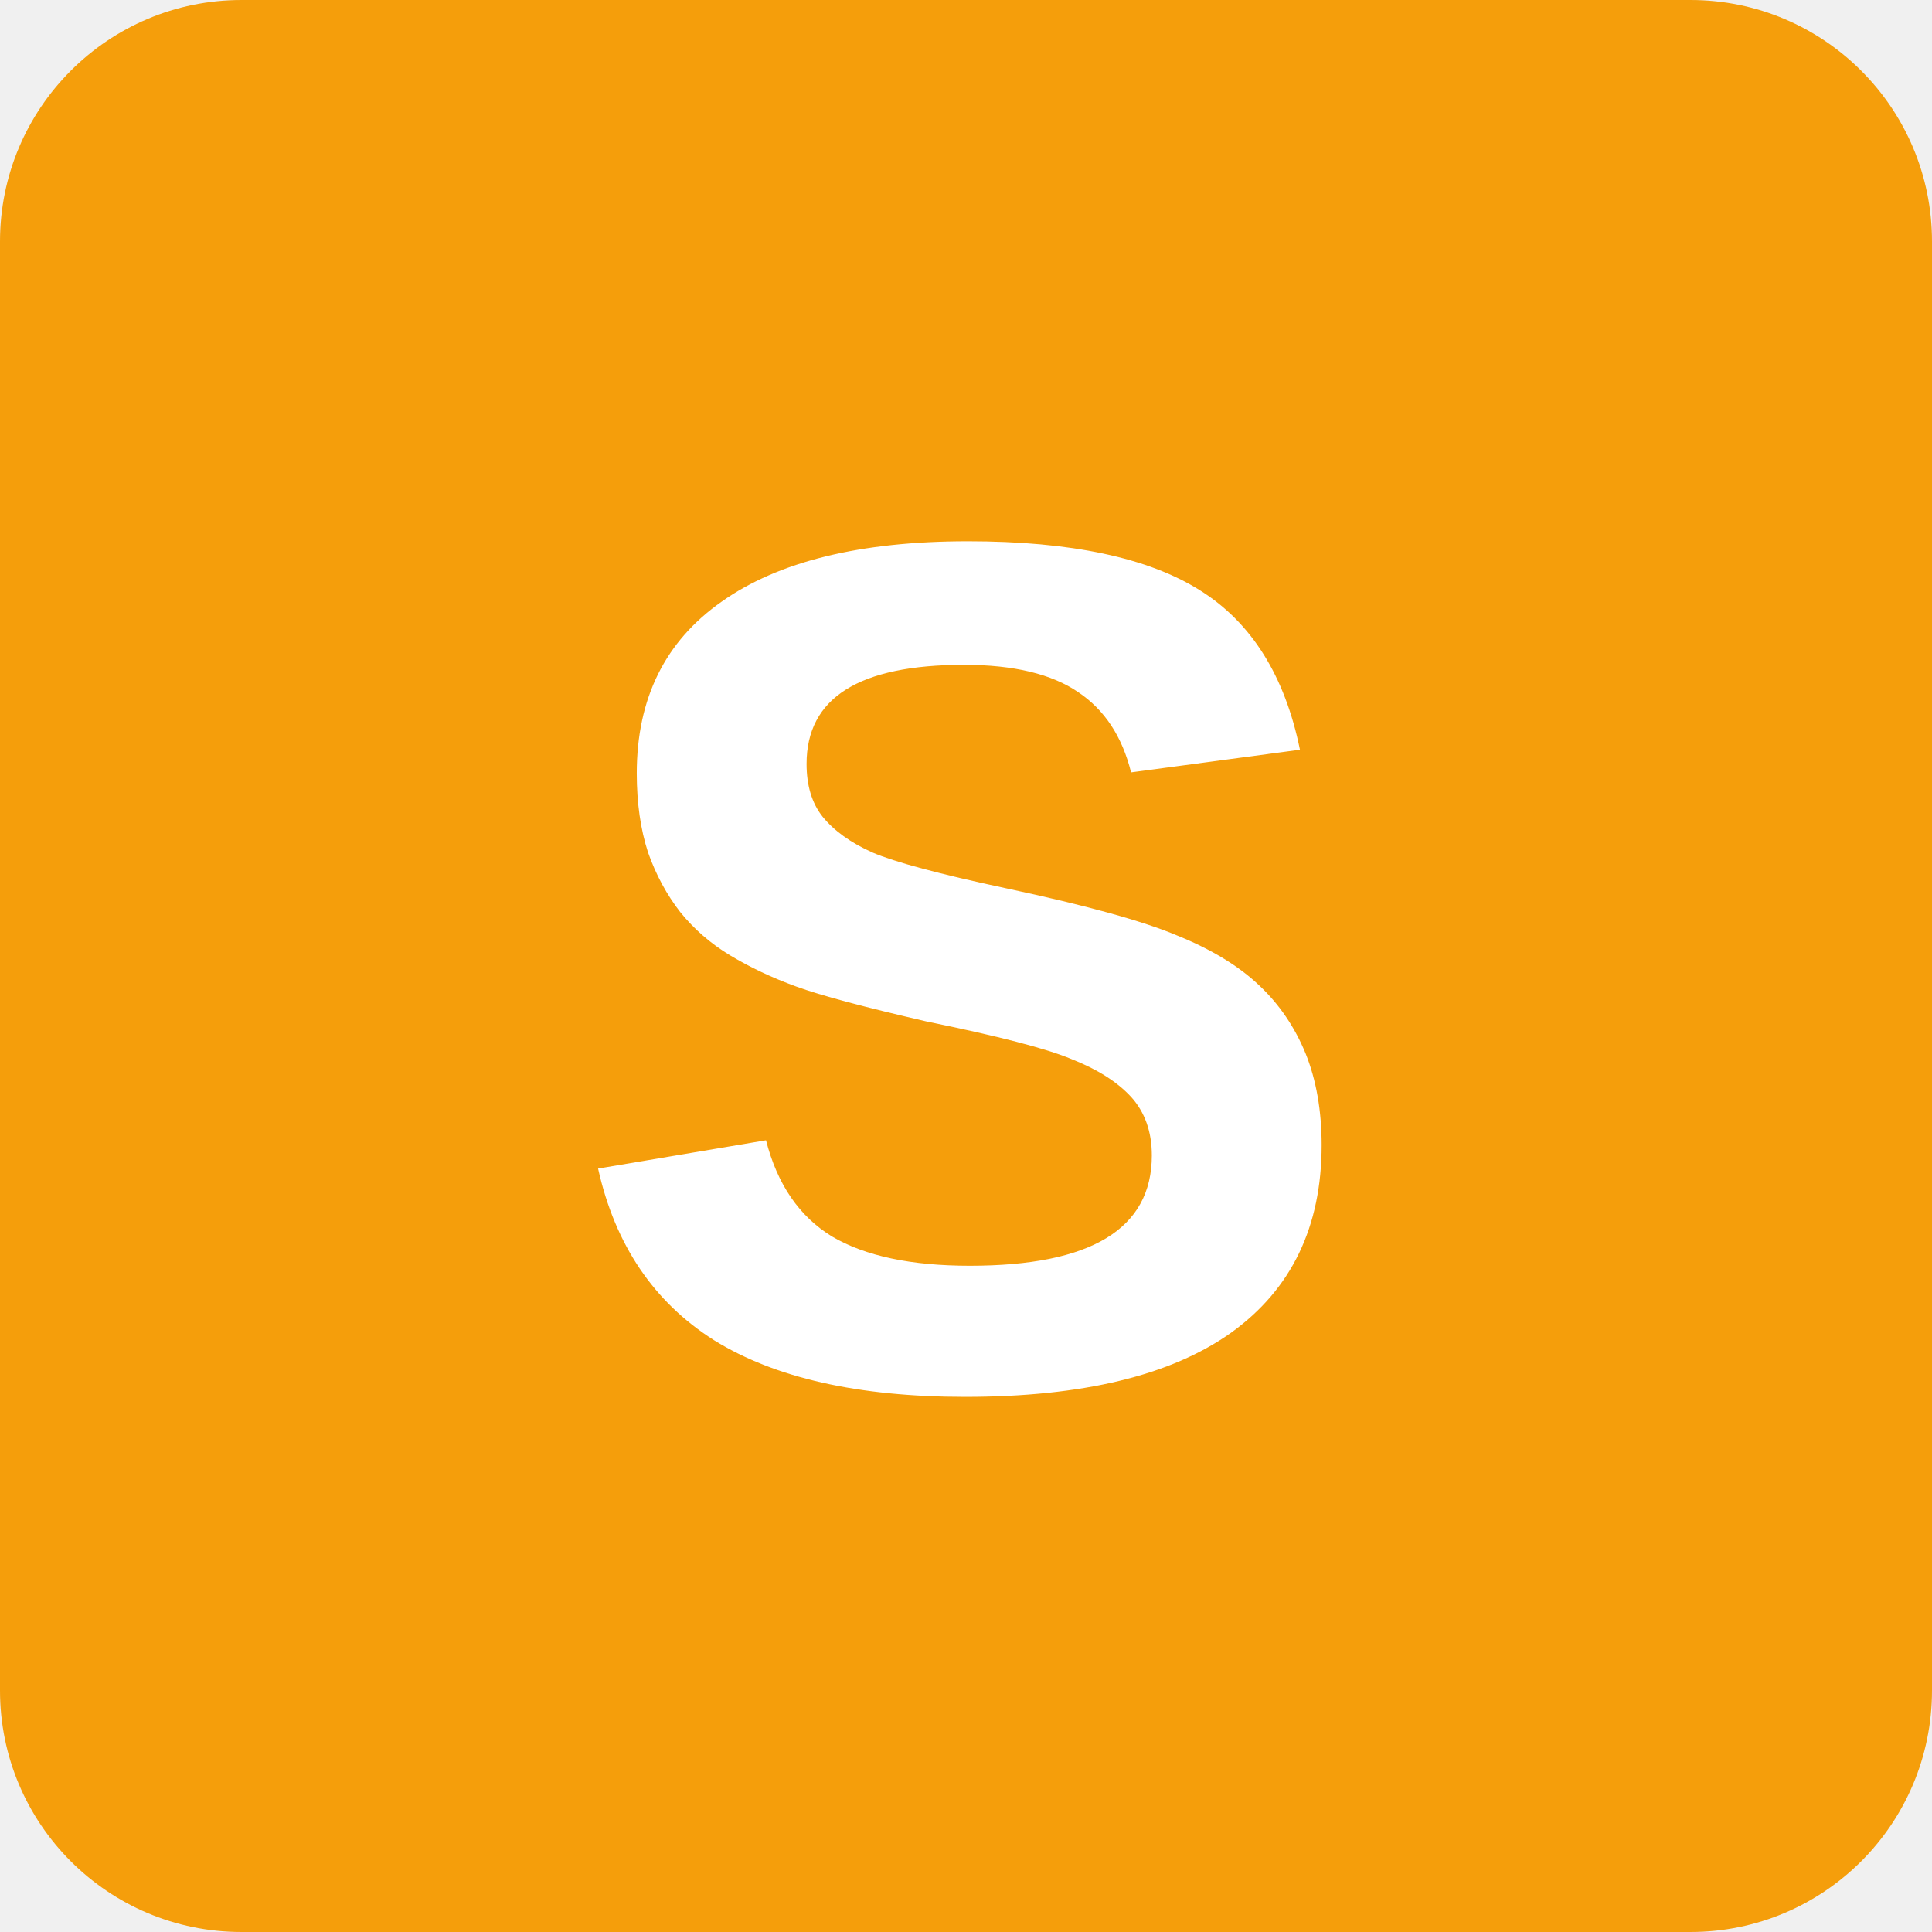
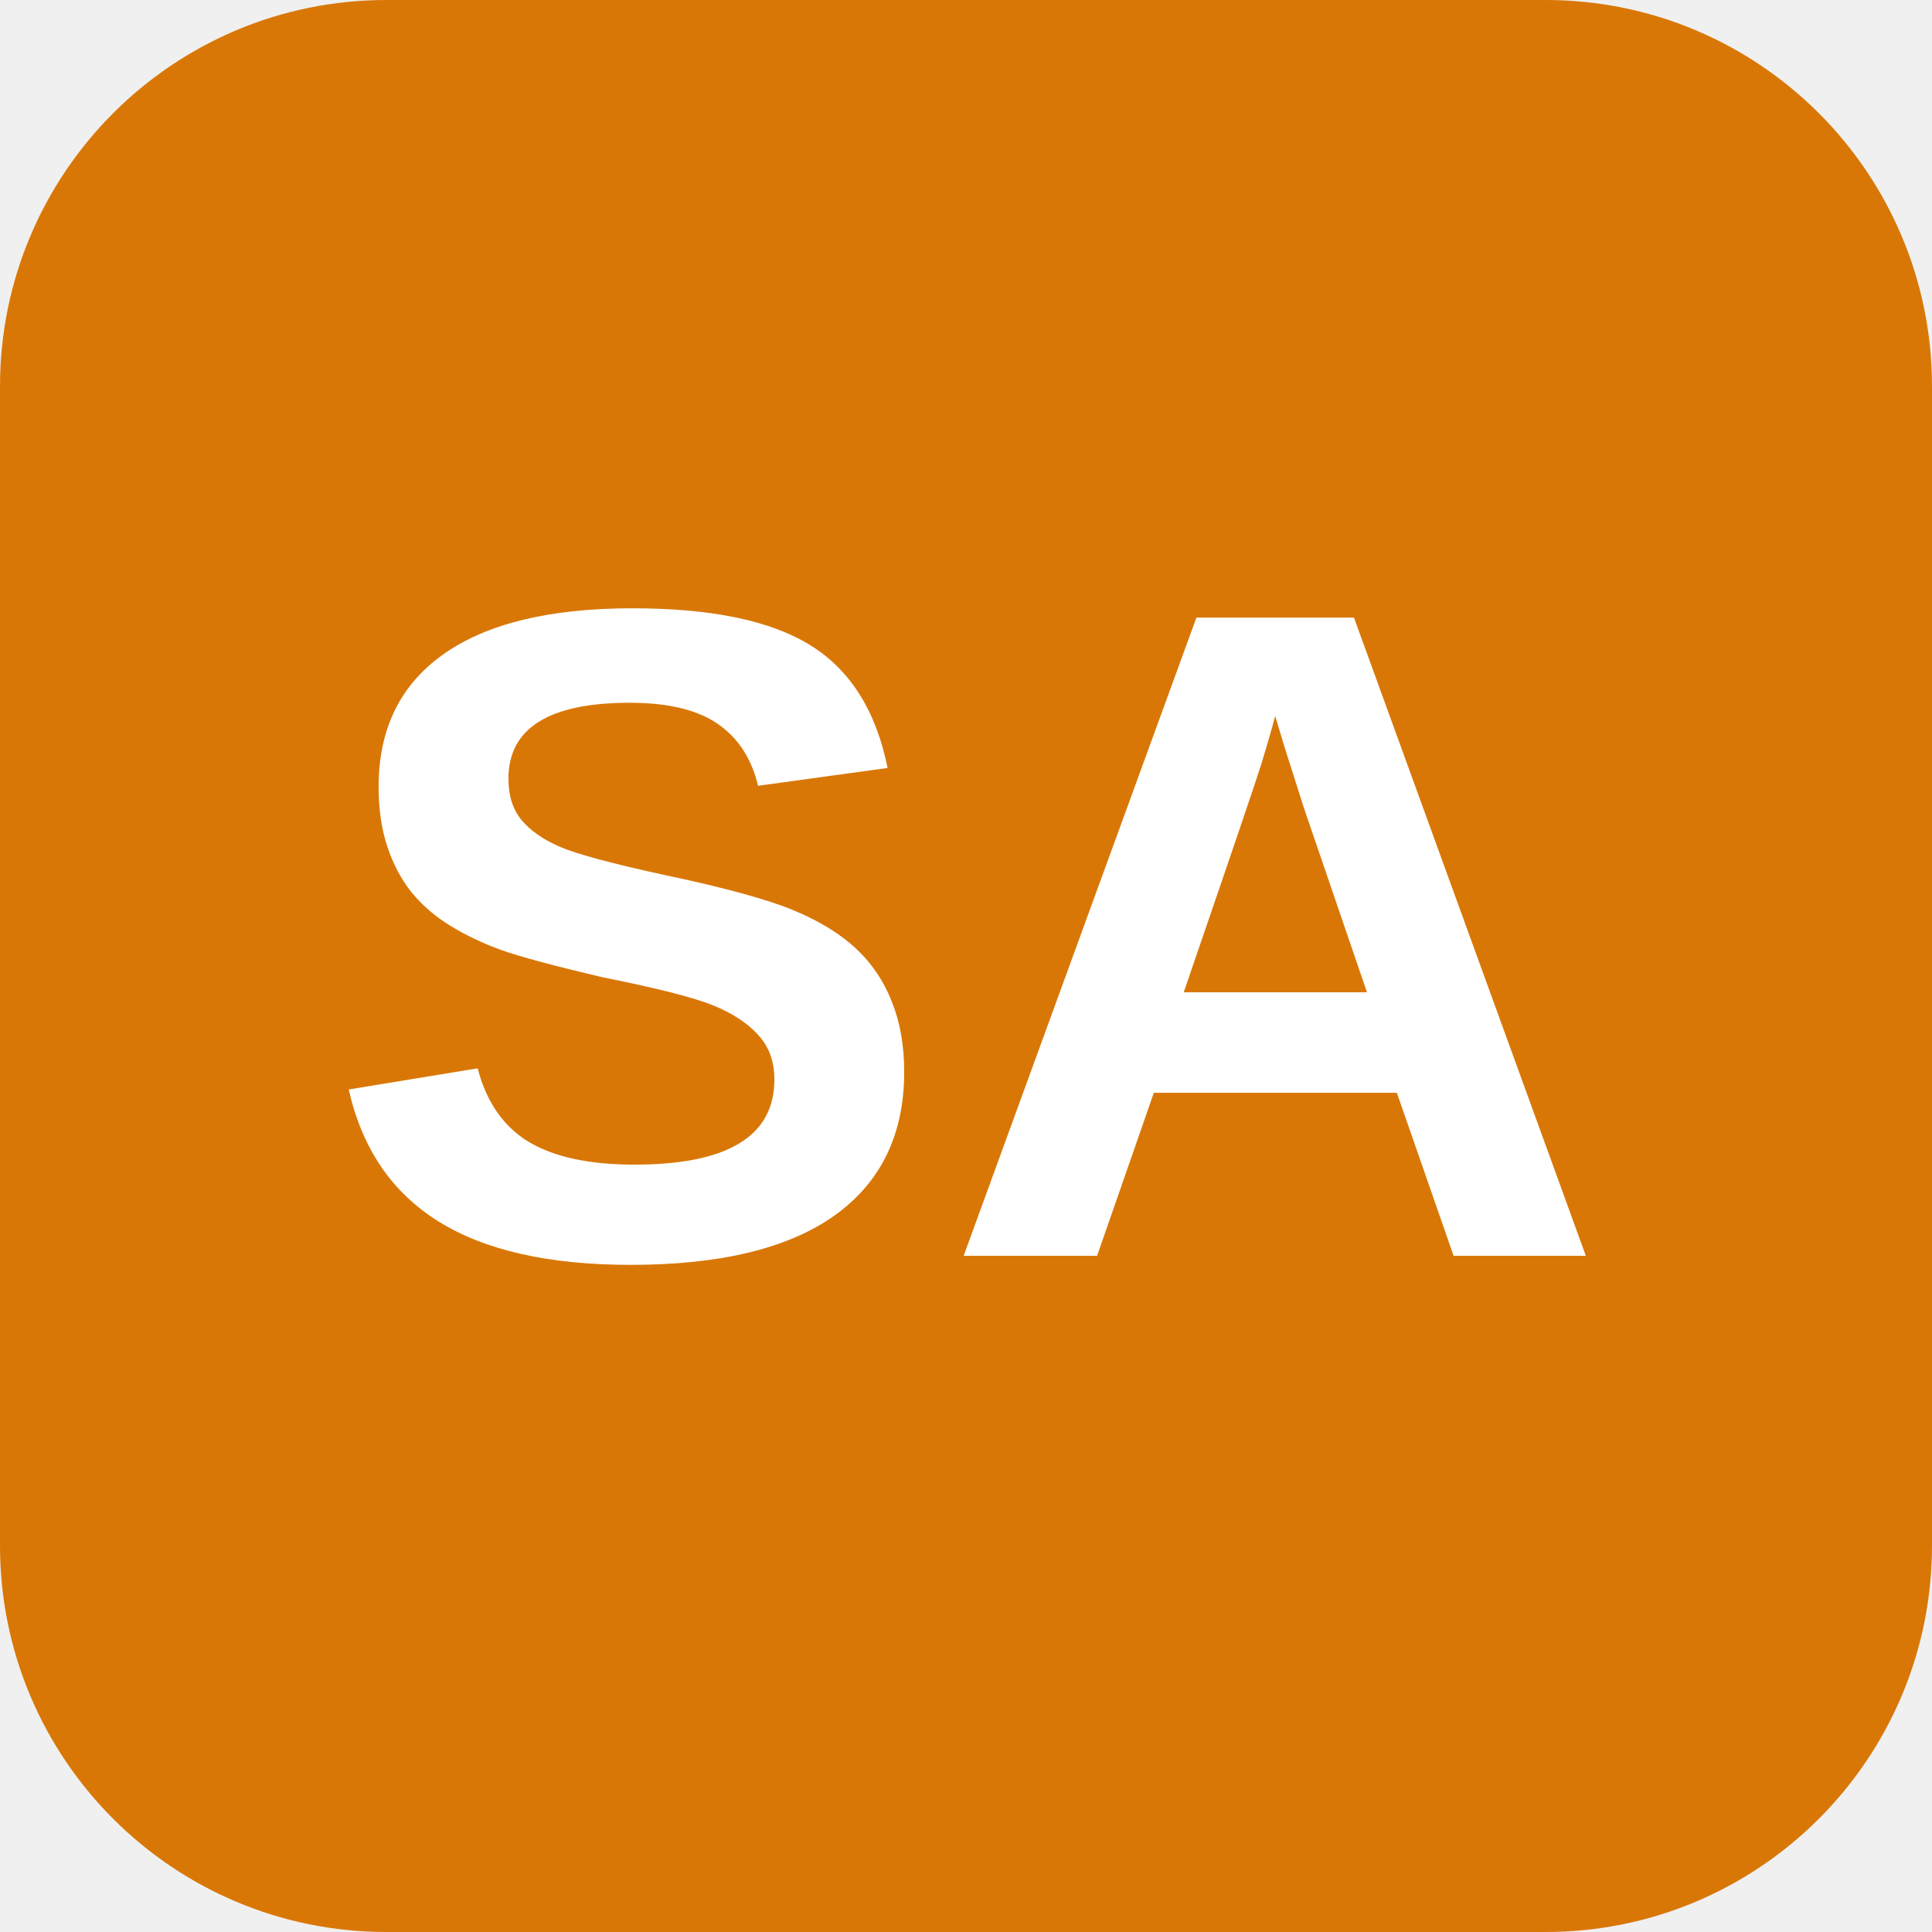
- <svg xmlns="http://www.w3.org/2000/svg" viewBox="0 0 32 32">
-   <rect width="32" height="32" rx="4" fill="#f59e0b" />
-   <text x="50%" y="50%" font-family="Arial, sans-serif" font-size="20" font-weight="bold" fill="white" text-anchor="middle" dominant-baseline="central">S</text>
+ <svg xmlns="http://www.w3.org/2000/svg" viewBox="0 0 100 100">
+   <rect width="100" height="100" rx="20" fill="#d97706" />
+   <text x="50" y="65" font-family="Arial, sans-serif" font-size="48" font-weight="bold" text-anchor="middle" fill="white">SA</text>
</svg>
